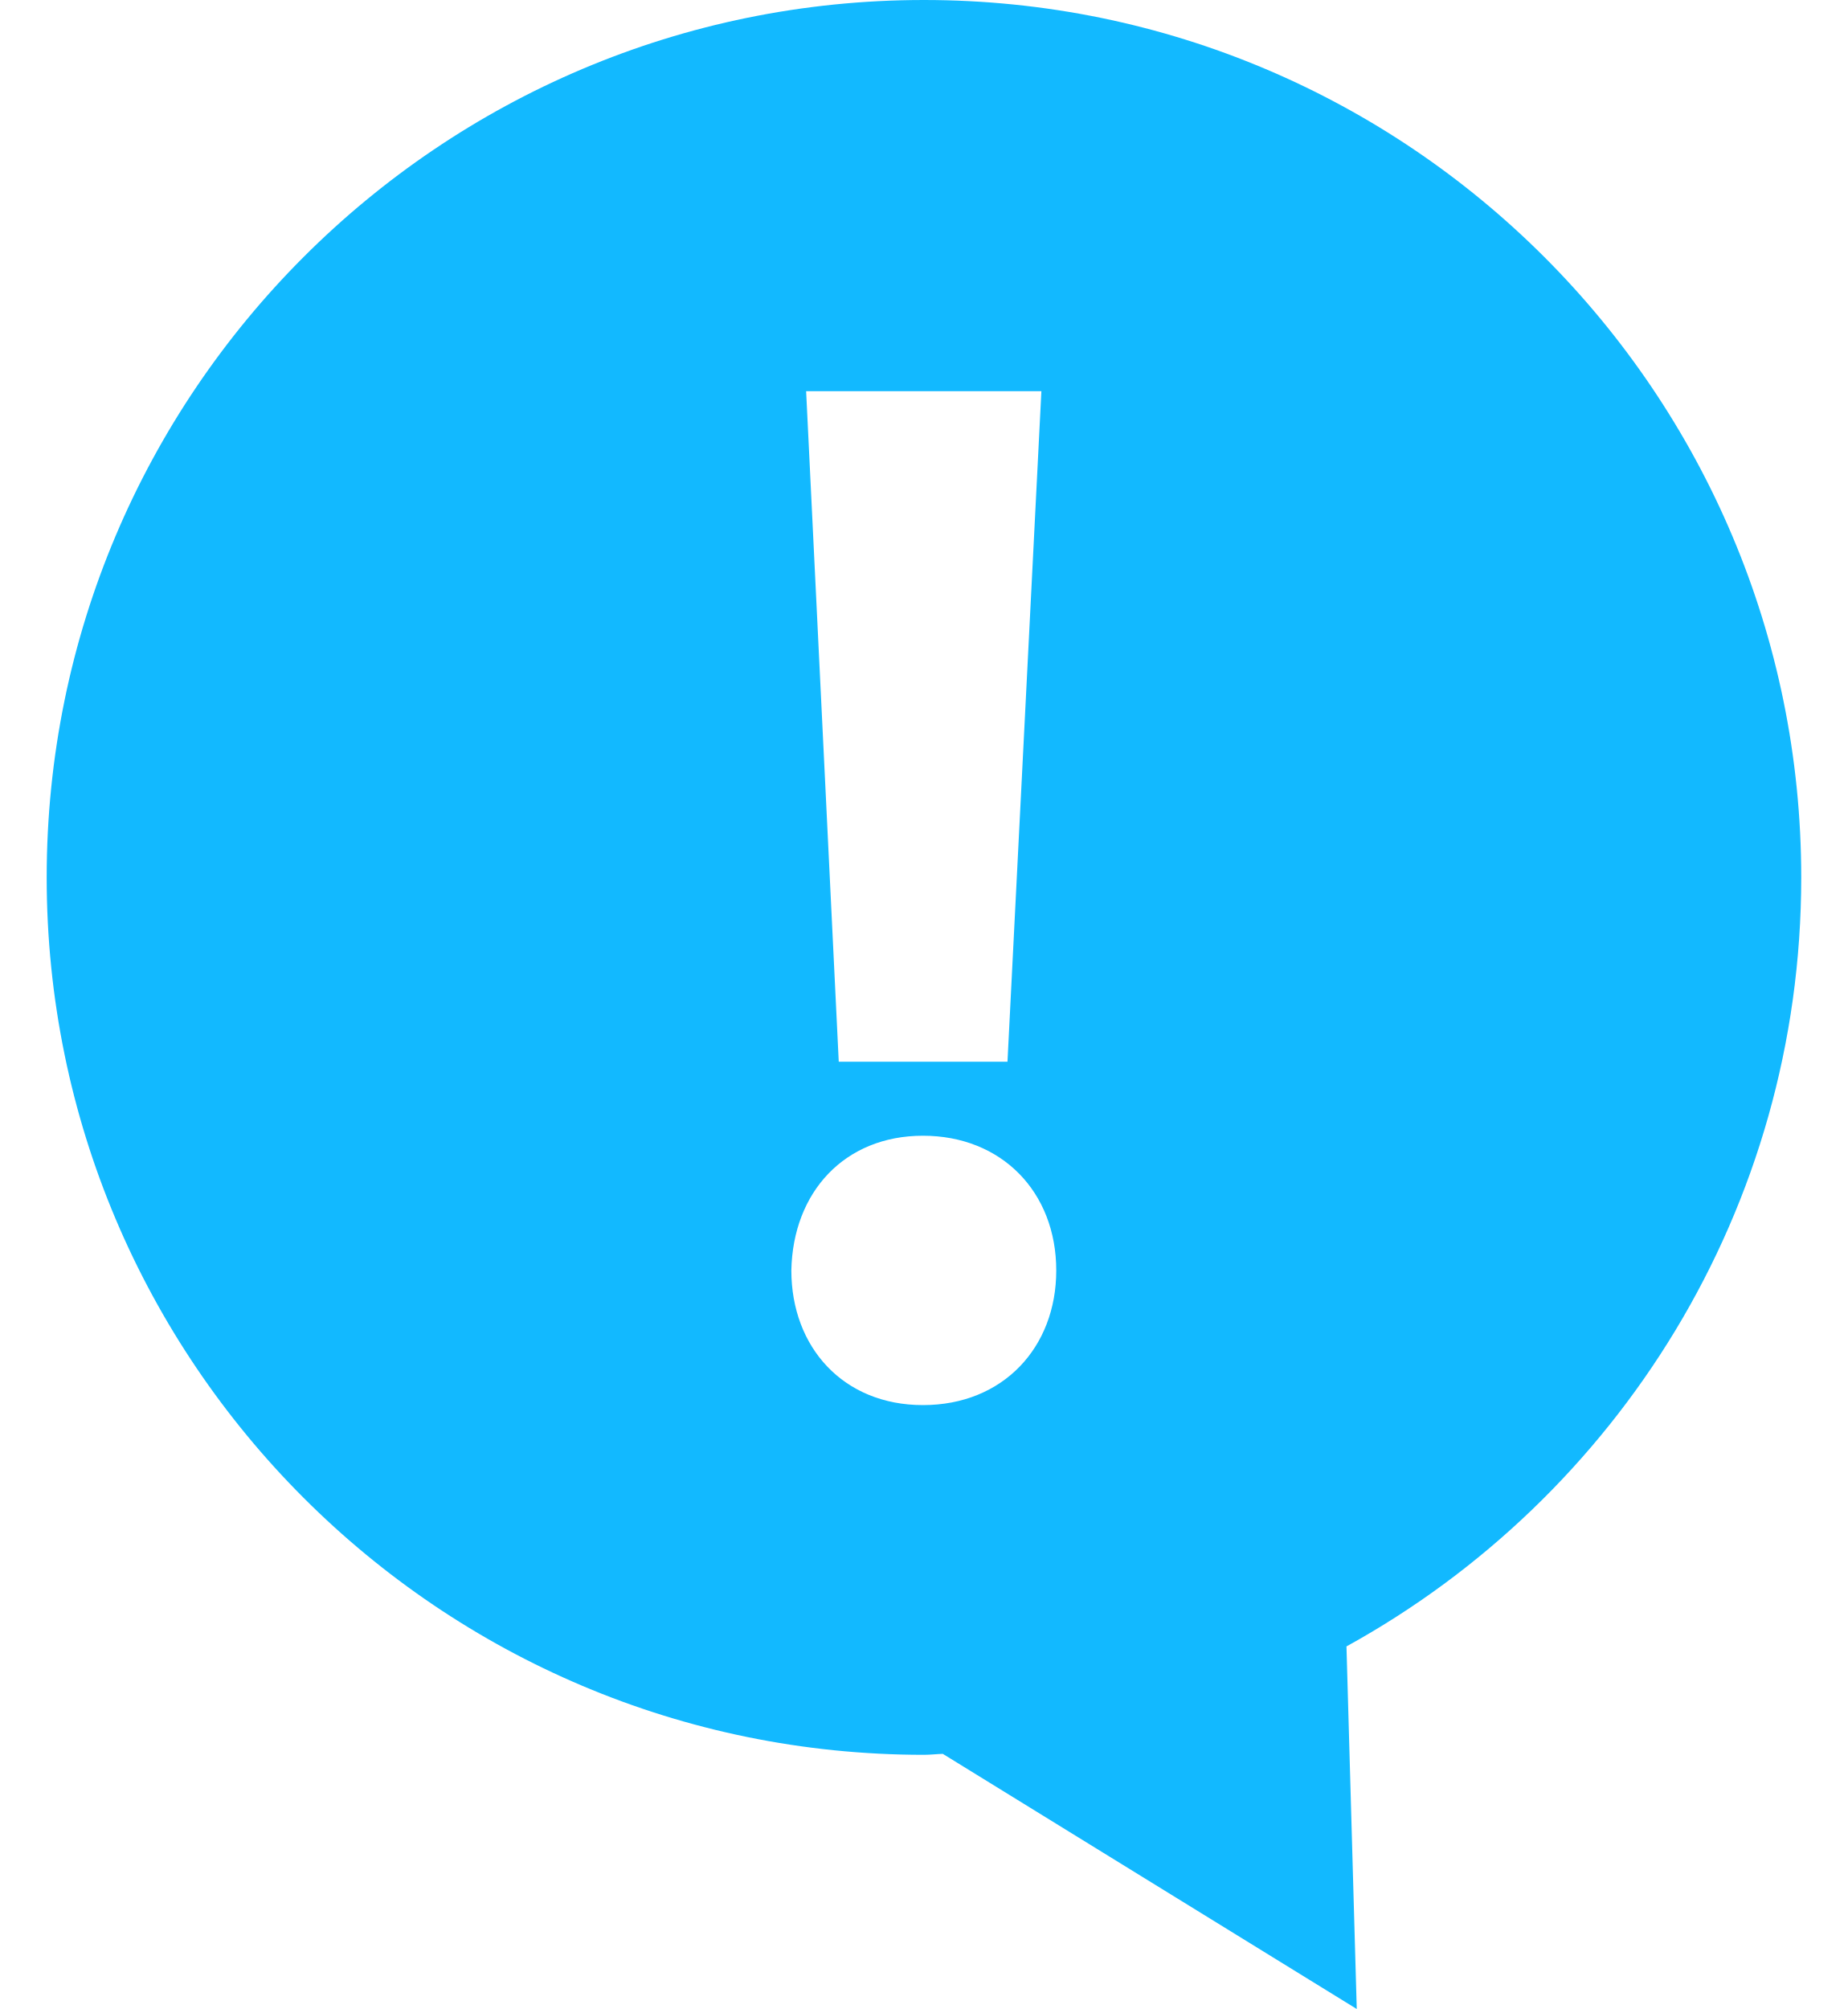
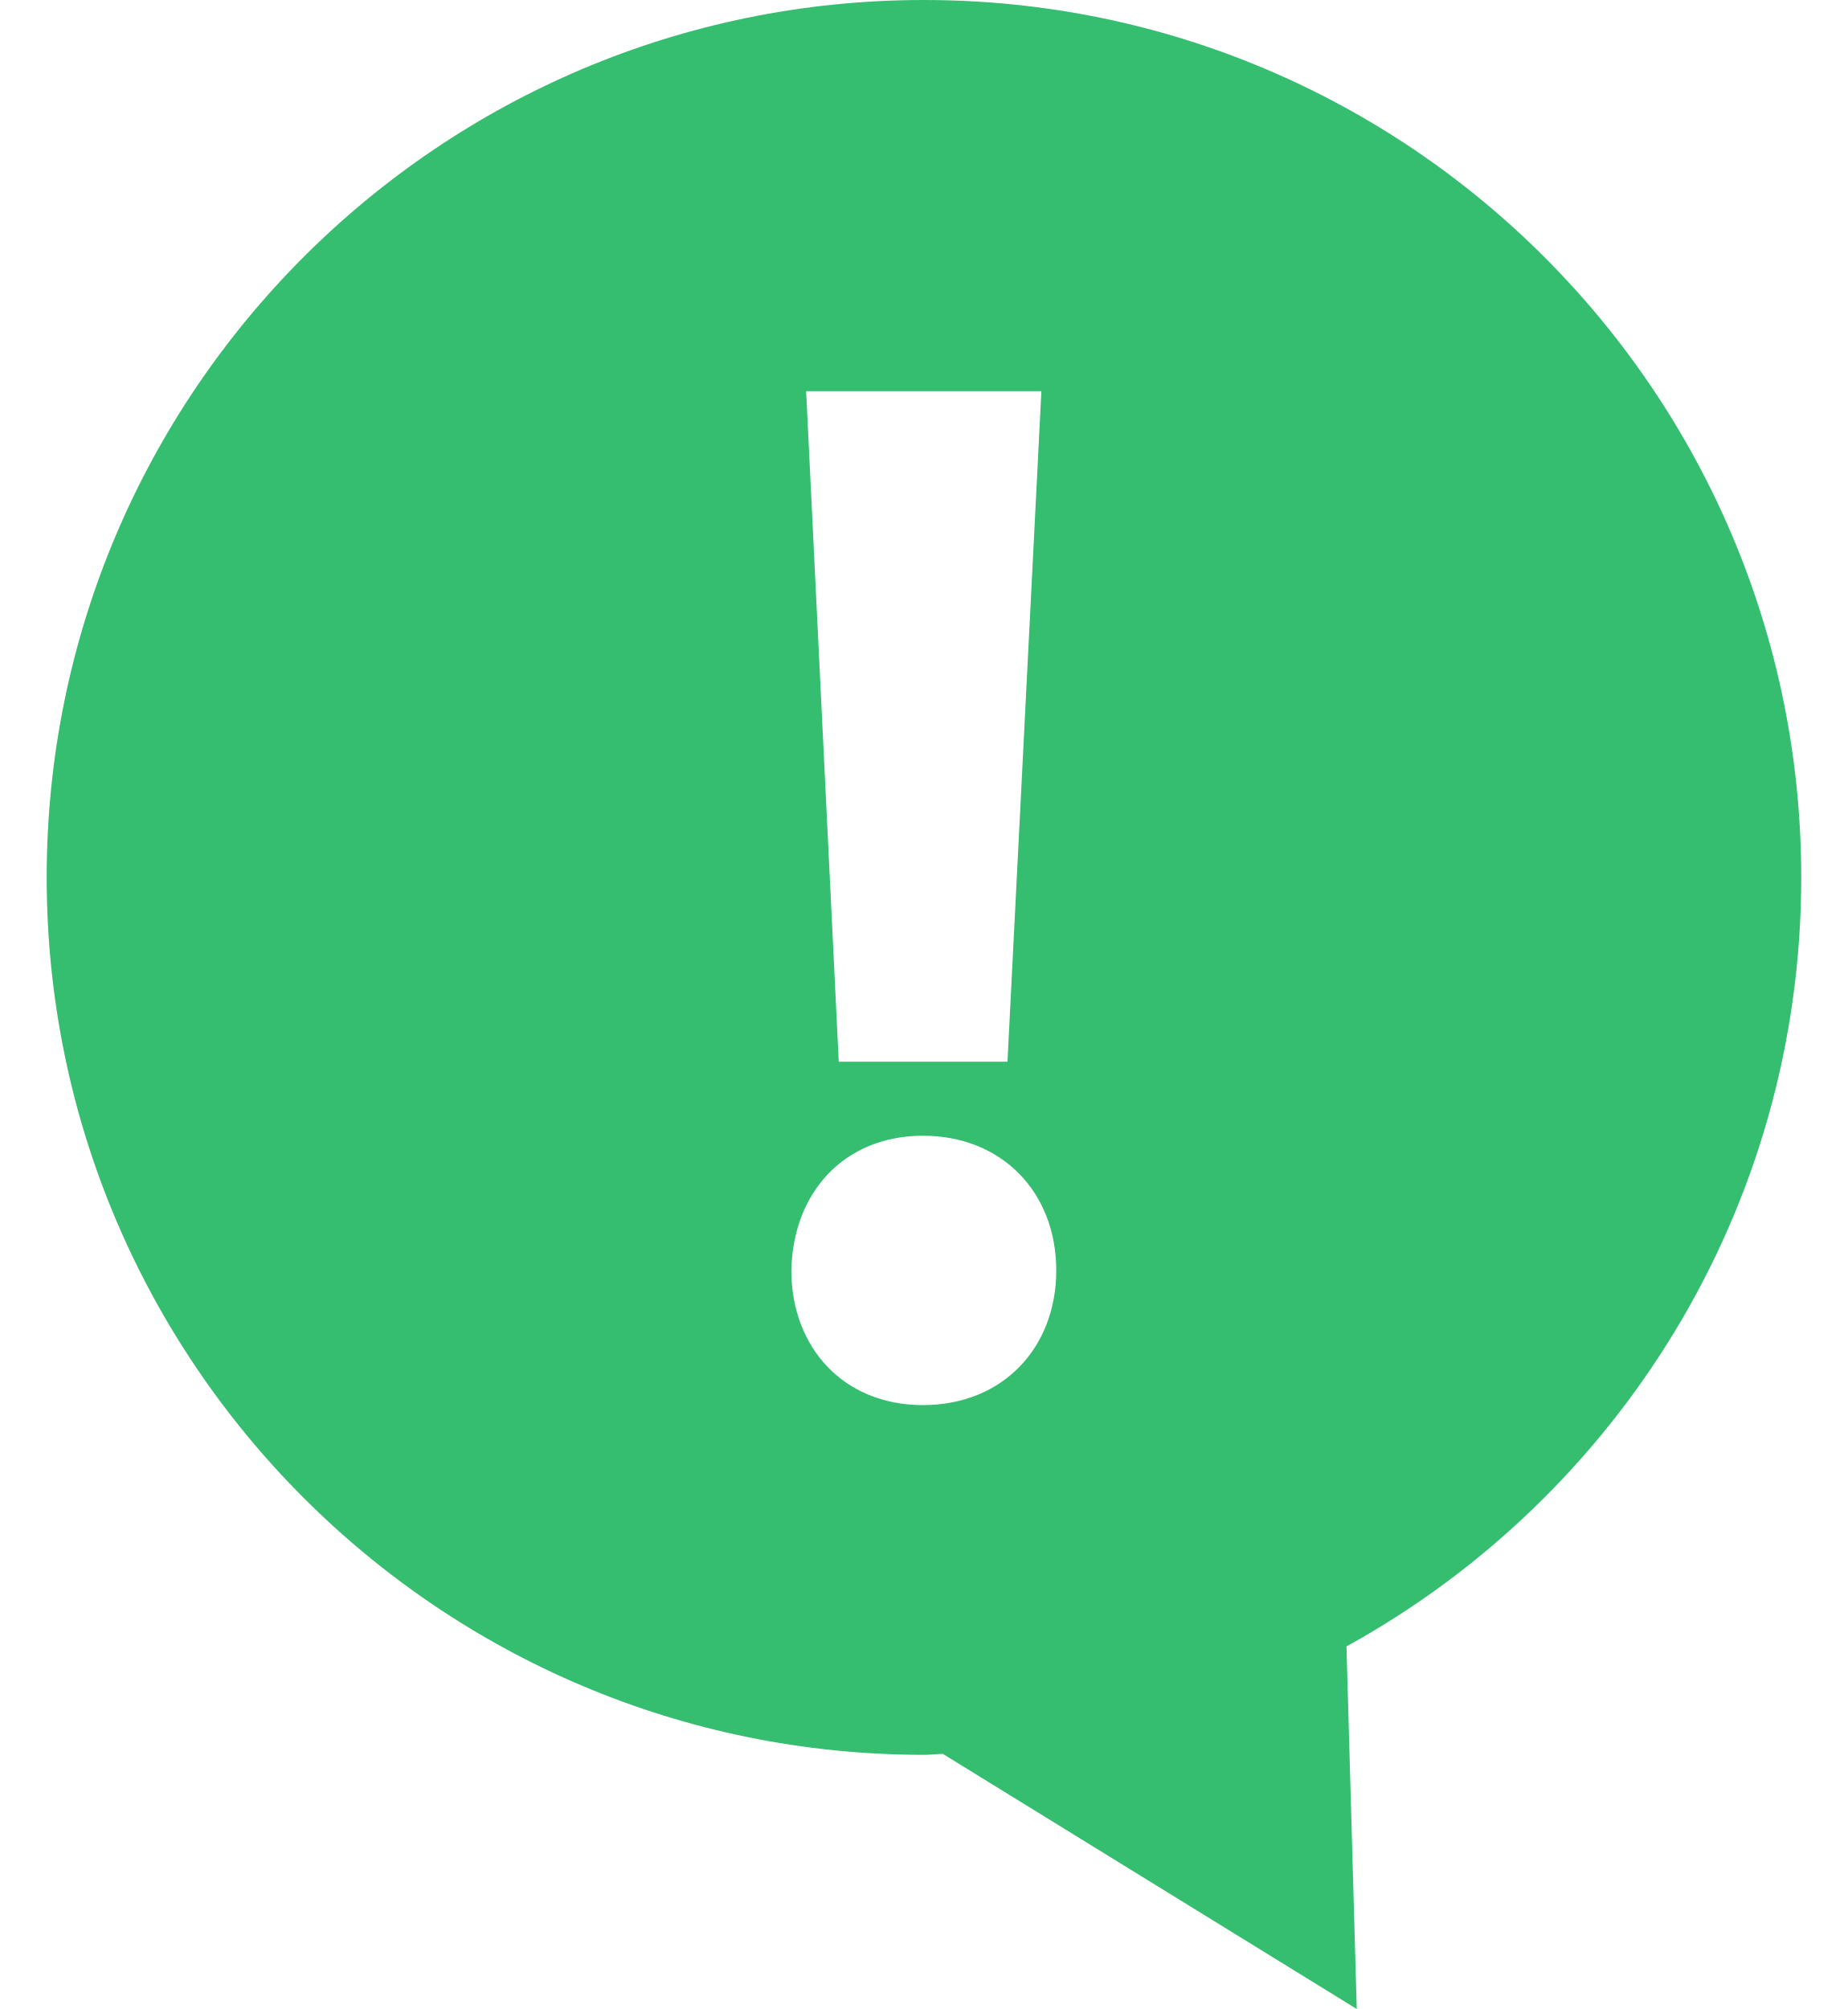
<svg xmlns="http://www.w3.org/2000/svg" width="23" height="25" viewBox="0 0 23 25" fill="none">
-   <path d="M11.499 0C17.53 0 22.418 4.888 22.418 10.919C22.418 15.044 20.131 18.63 16.758 20.488L16.886 25L11.734 21.825C11.657 21.827 11.579 21.837 11.499 21.837C5.469 21.837 0.581 16.949 0.581 10.919C0.581 4.888 5.469 0 11.499 0ZM10.033 4.868L10.439 13.212H12.539L12.961 4.868H10.033ZM11.487 17.485C12.484 17.485 13.146 16.767 13.146 15.81C13.146 14.833 12.466 14.133 11.487 14.133C10.513 14.133 9.868 14.833 9.849 15.81C9.85 16.765 10.495 17.485 11.487 17.485Z" fill="#12B9FF" />
+   <path d="M11.499 0C17.53 0 22.418 4.888 22.418 10.919C22.418 15.044 20.131 18.63 16.758 20.488L16.886 25L11.734 21.825C11.657 21.827 11.579 21.837 11.499 21.837C5.469 21.837 0.581 16.949 0.581 10.919C0.581 4.888 5.469 0 11.499 0ZM10.033 4.868L10.439 13.212H12.539L12.961 4.868H10.033ZM11.487 17.485C12.484 17.485 13.146 16.767 13.146 15.81C13.146 14.833 12.466 14.133 11.487 14.133C10.513 14.133 9.868 14.833 9.849 15.81C9.85 16.765 10.495 17.485 11.487 17.485Z" fill="#35BE70" />
</svg>
